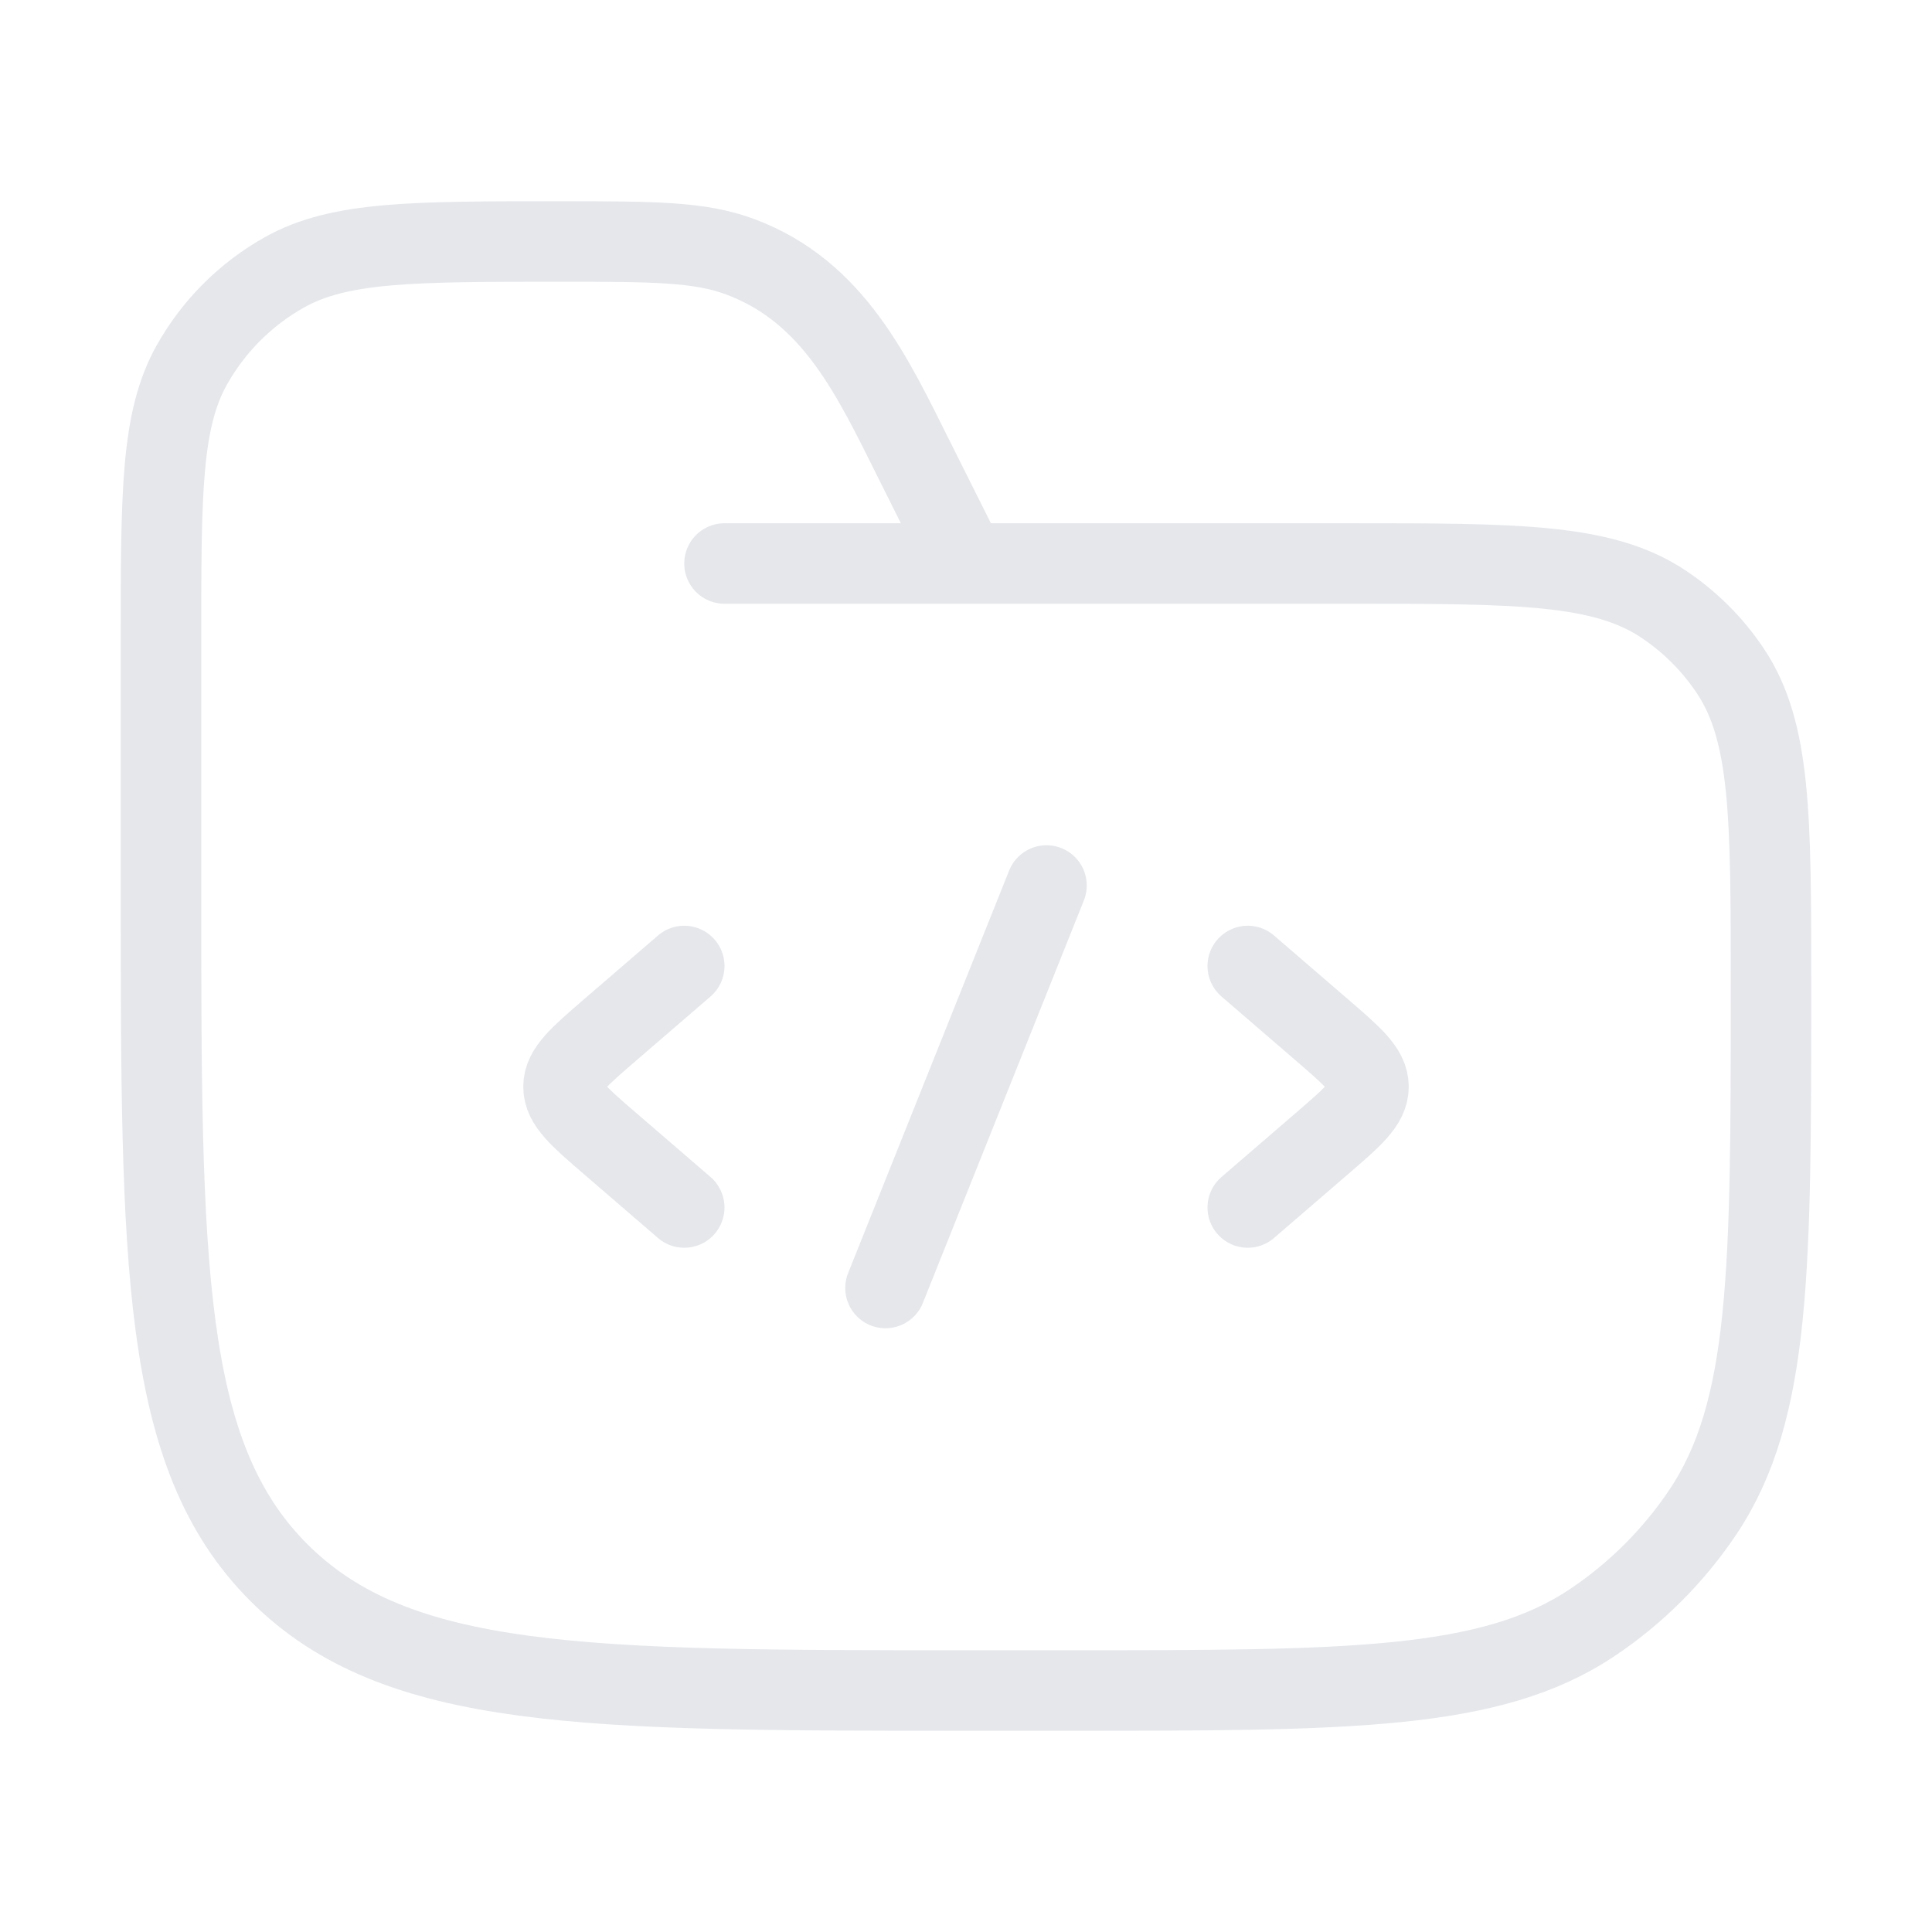
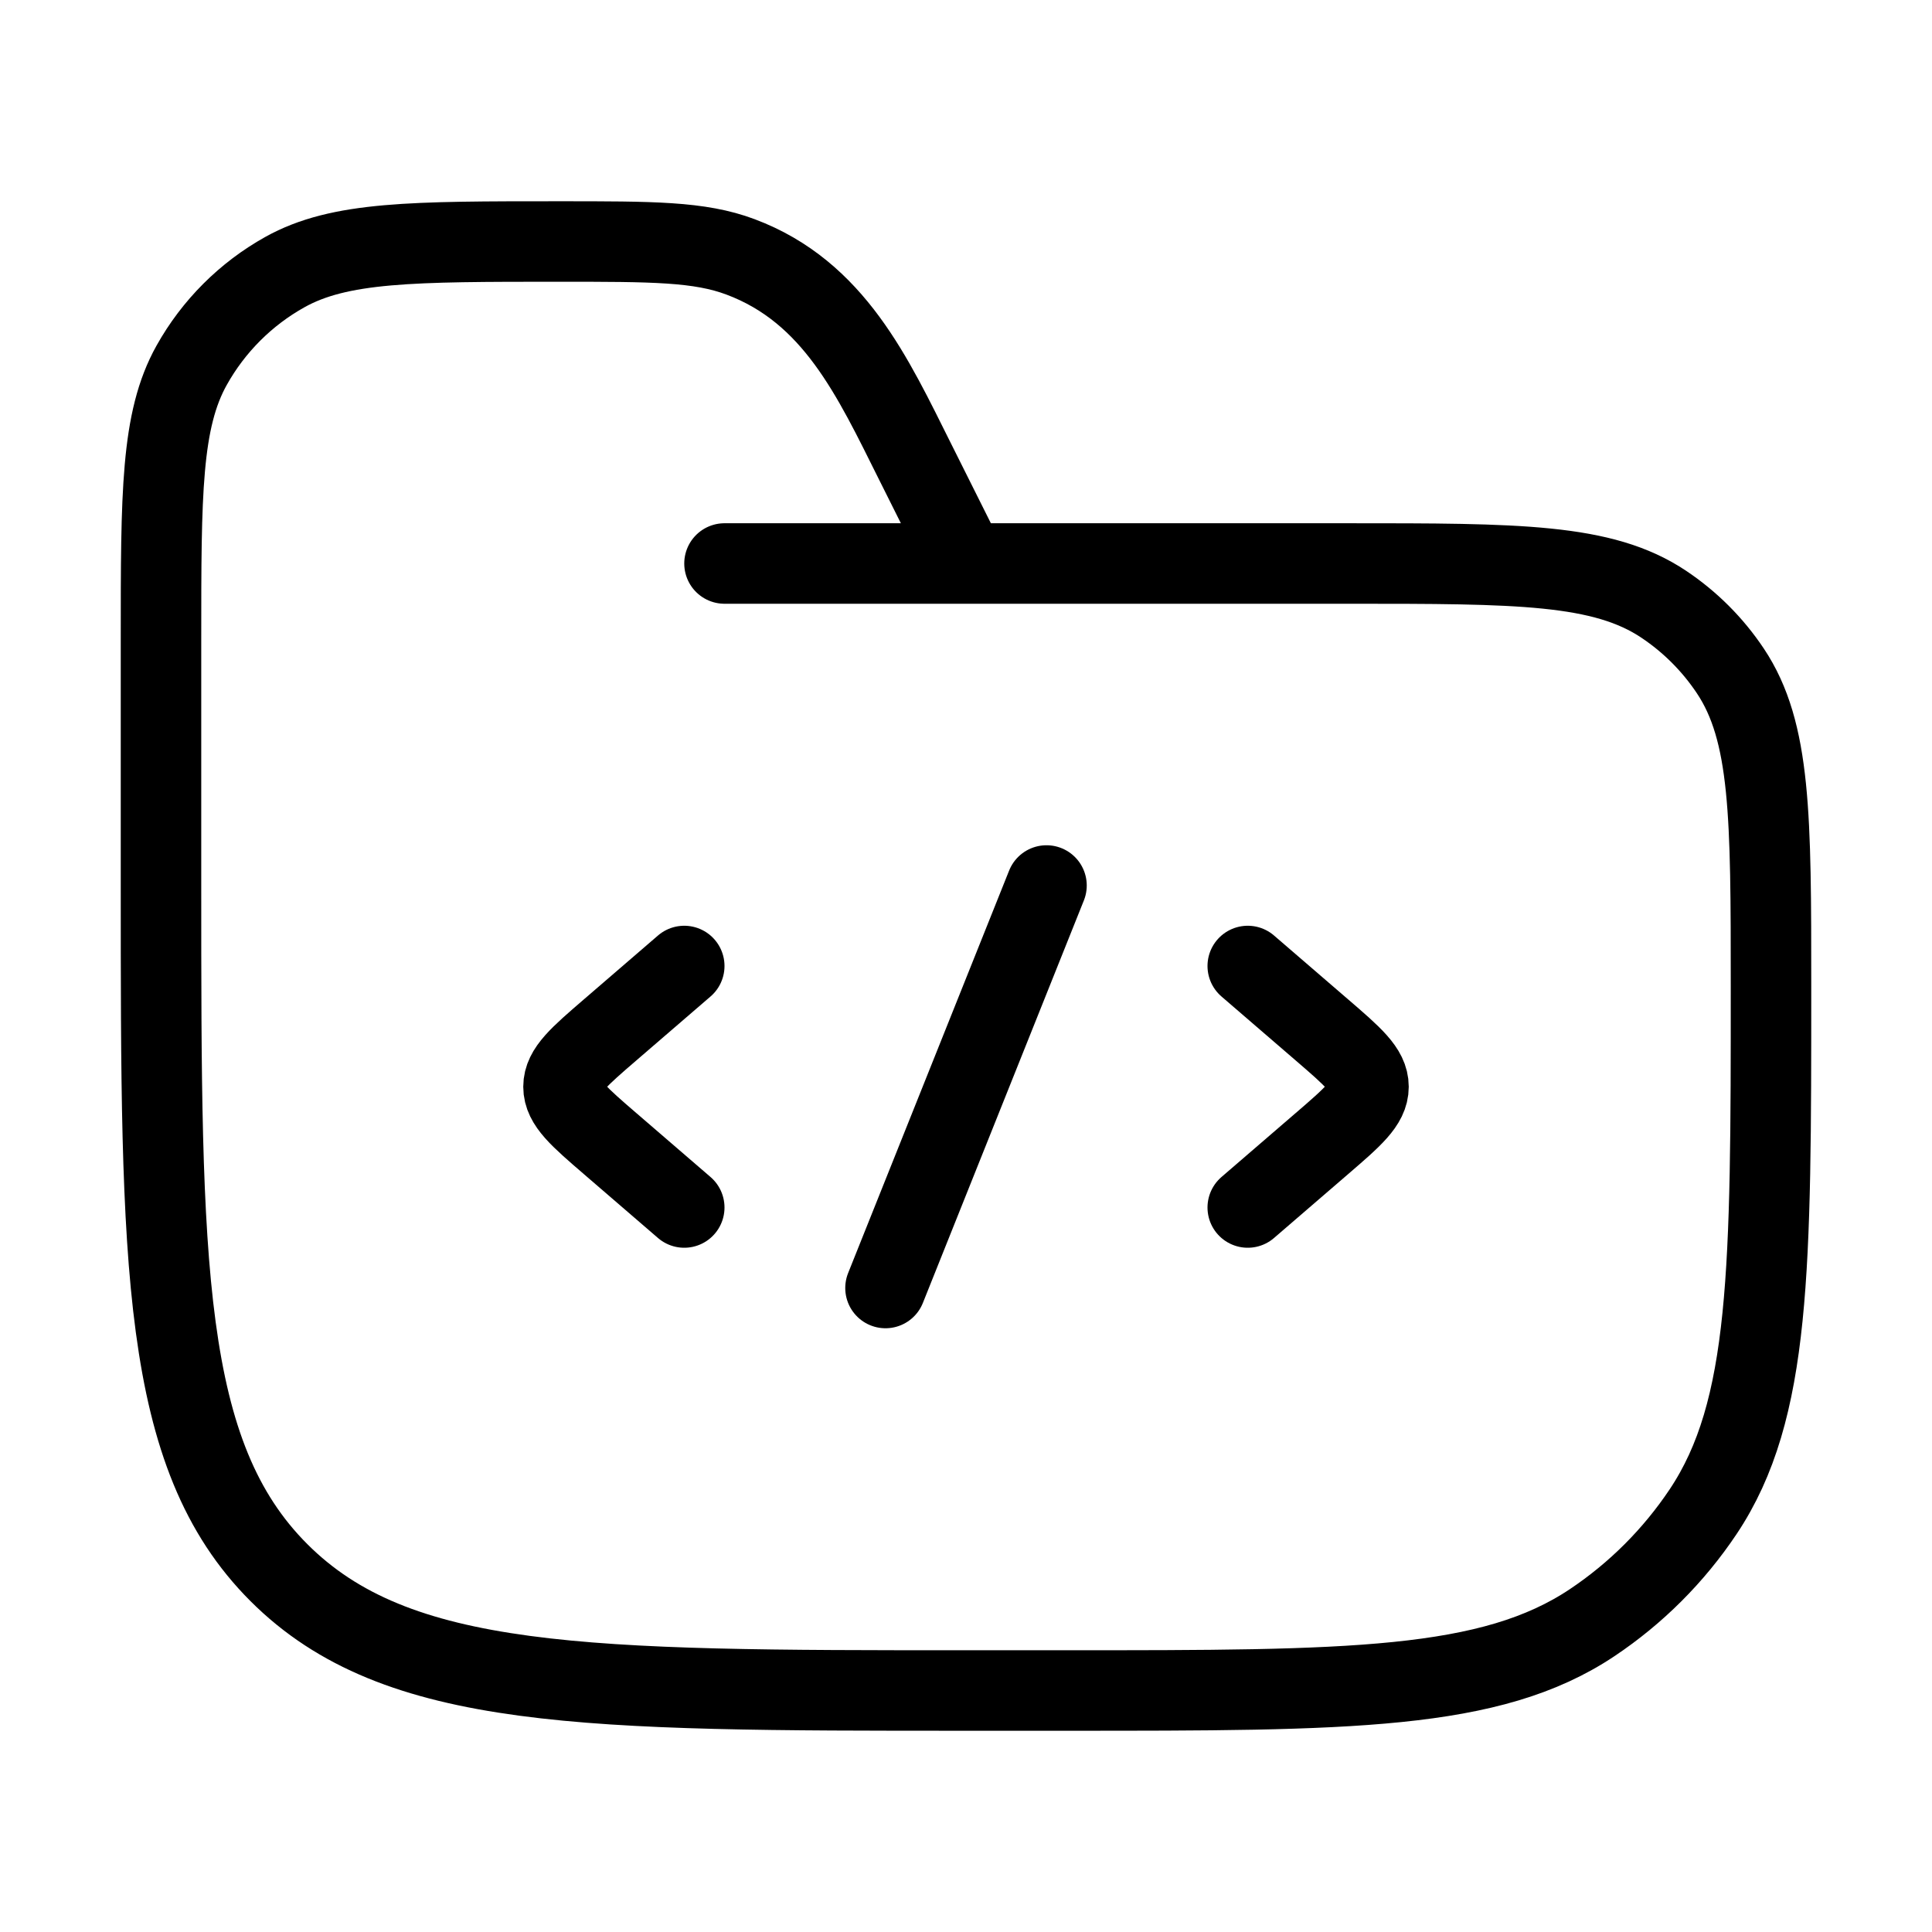
<svg xmlns="http://www.w3.org/2000/svg" width="48" height="48" viewBox="0 0 48 48" fill="none">
-   <path d="M18 14H33.5C37.713 14 39.82 14 41.333 15.011C41.989 15.449 42.551 16.011 42.989 16.667C44 18.18 44 20.287 44 24.5C44 31.522 44 35.033 42.315 37.556C41.585 38.648 40.648 39.585 39.556 40.315C37.033 42 33.522 42 26.5 42H24C14.572 42 9.858 42 6.929 39.071C4 36.142 4 31.428 4 22V15.889C4 12.256 4 10.439 4.761 9.076C5.303 8.105 6.105 7.303 7.076 6.761C8.439 6 10.256 6 13.889 6C16.216 6 17.38 6 18.398 6.382C20.724 7.254 21.684 9.367 22.733 11.466L24 14" stroke="#E5E7EB" stroke-width="2" stroke-linecap="round" />
-   <path d="M31 24L32.84 25.586C33.613 26.252 34 26.586 34 27C34 27.414 33.613 27.748 32.84 28.414L31 30" stroke="#E5E7EB" stroke-width="2" stroke-linecap="round" stroke-linejoin="round" />
-   <path d="M17 24L15.16 25.586C14.387 26.252 14 26.586 14 27C14 27.414 14.387 27.748 15.16 28.414L17 30" stroke="#E5E7EB" stroke-width="2" stroke-linecap="round" stroke-linejoin="round" />
-   <path d="M26 22L22 32" stroke="#E5E7EB" stroke-width="2" stroke-linecap="round" stroke-linejoin="round" />
+   <path d="M18 14H33.5C37.713 14 39.82 14 41.333 15.011C41.989 15.449 42.551 16.011 42.989 16.667C44 18.18 44 20.287 44 24.5C44 31.522 44 35.033 42.315 37.556C41.585 38.648 40.648 39.585 39.556 40.315C37.033 42 33.522 42 26.5 42H24C14.572 42 9.858 42 6.929 39.071C4 36.142 4 31.428 4 22V15.889C4 12.256 4 10.439 4.761 9.076C5.303 8.105 6.105 7.303 7.076 6.761C8.439 6 10.256 6 13.889 6C16.216 6 17.38 6 18.398 6.382C20.724 7.254 21.684 9.367 22.733 11.466L24 14" stroke="currentColor" stroke-width="2" stroke-linecap="round" />
+   <path d="M31 24L32.84 25.586C33.613 26.252 34 26.586 34 27C34 27.414 33.613 27.748 32.84 28.414L31 30" stroke="currentColor" stroke-width="2" stroke-linecap="round" stroke-linejoin="round" />
+   <path d="M17 24L15.16 25.586C14.387 26.252 14 26.586 14 27C14 27.414 14.387 27.748 15.16 28.414L17 30" stroke="currentColor" stroke-width="2" stroke-linecap="round" stroke-linejoin="round" />
+   <path d="M26 22L22 32" stroke="currentColor" stroke-width="2" stroke-linecap="round" stroke-linejoin="round" />
</svg>
